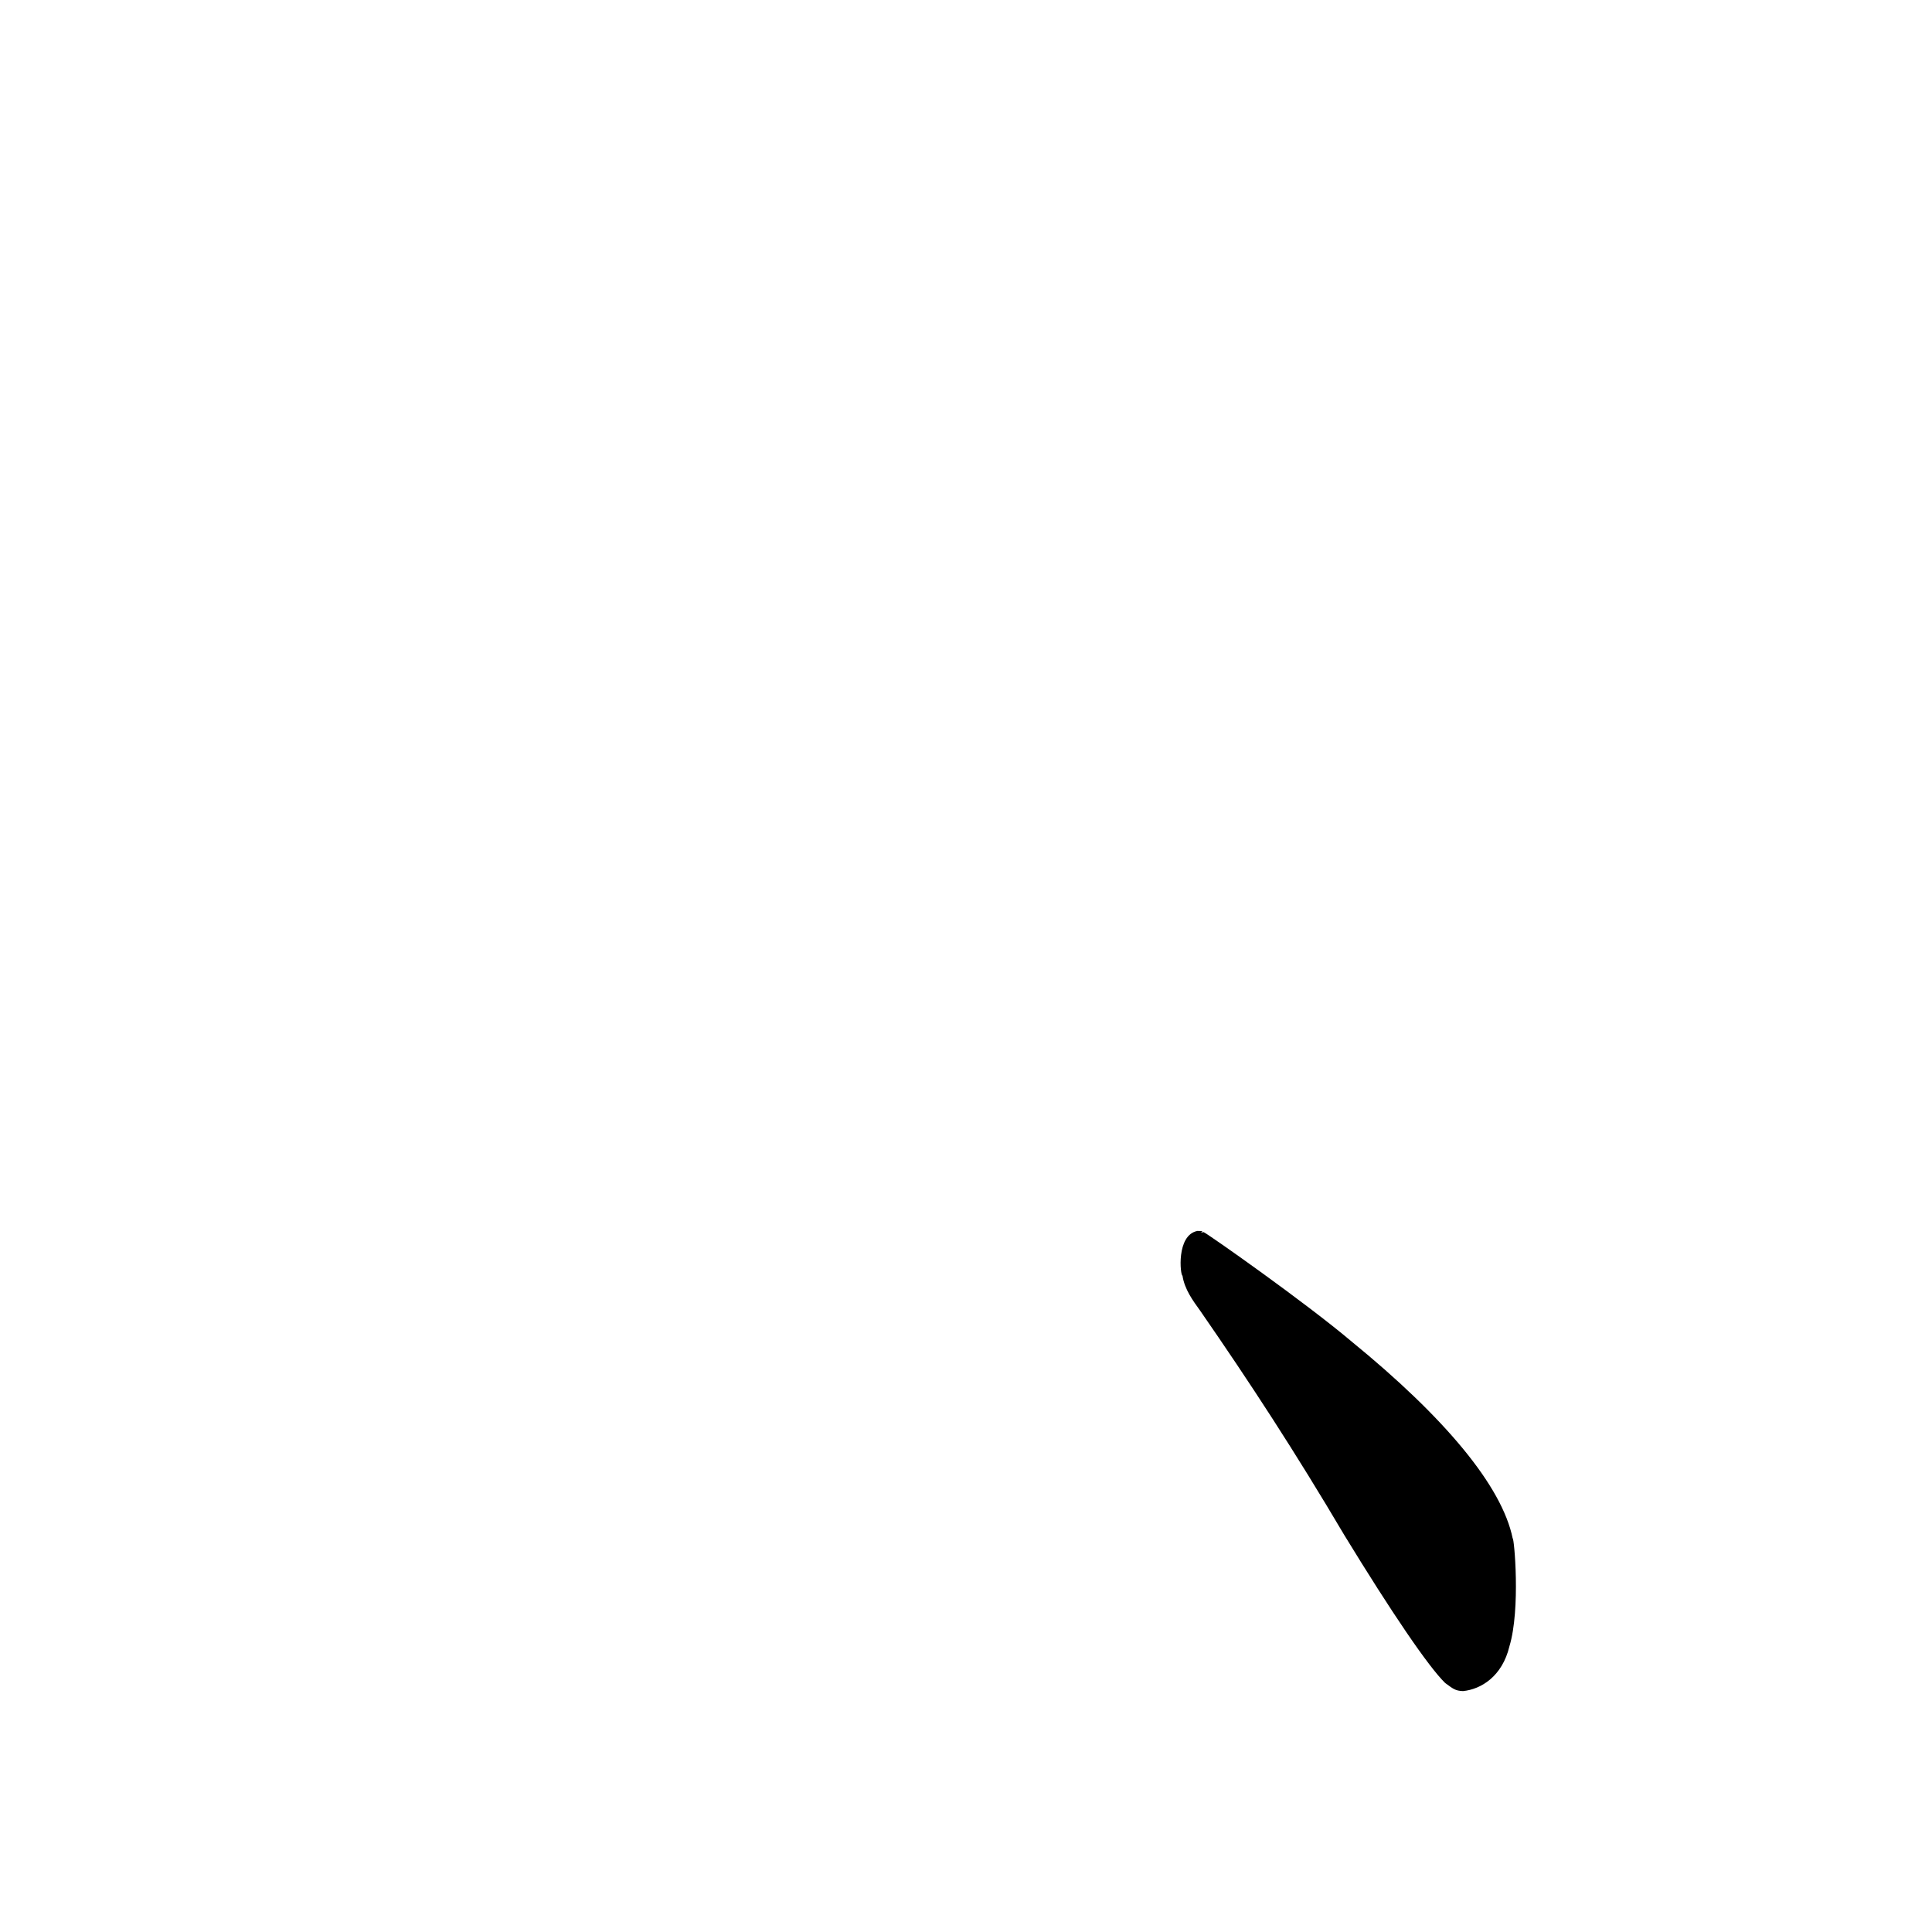
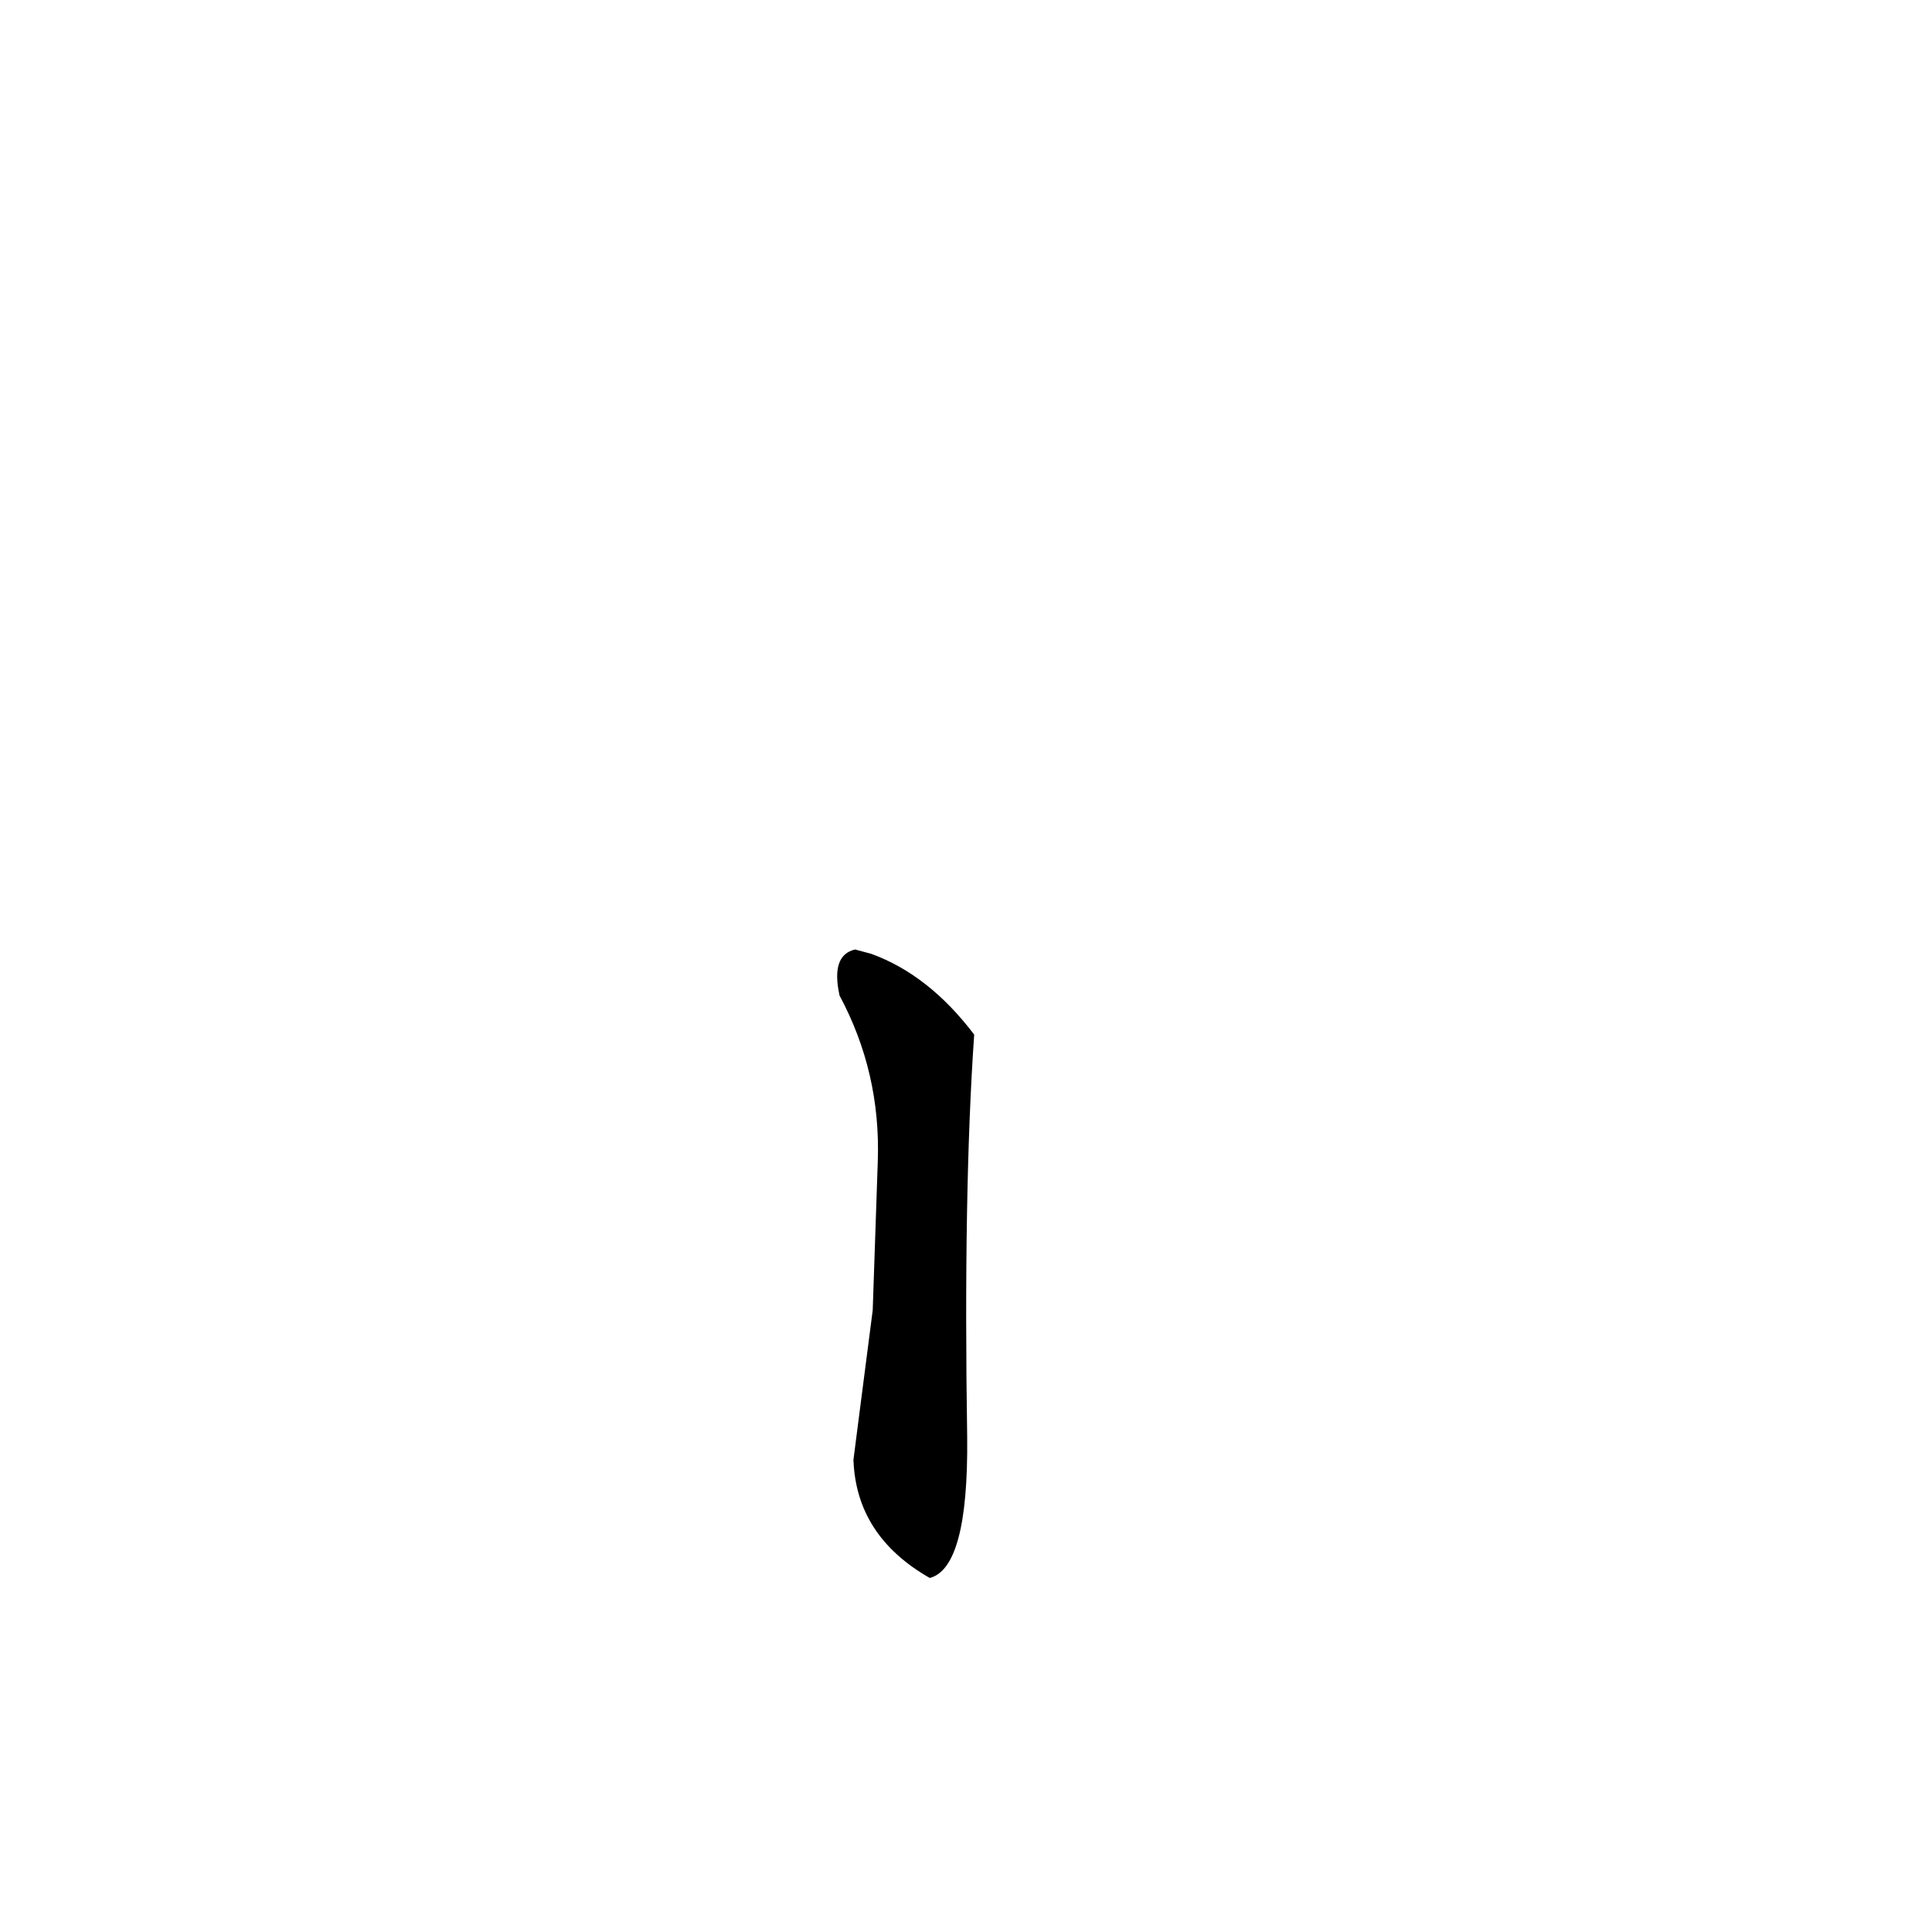
<svg xmlns="http://www.w3.org/2000/svg" height="1024" version="1.1" width="1024">
  <defs />
  <g>
-     <path d="M 634.681 652.417 C 623.264 654.597 625.603 676.196 626.738 676.108 C 627.814 683.351 632.342 689.482 636.051 694.605 C 662.456 732.742 686.488 769.589 712.529 813.667 C 737.745 854.931 757.192 883.497 765.956 892.011 C 769.992 894.929 771.222 896.192 775.435 896.313 C 784.96 895.362 796.22 888.566 800.033 872.554 C 806.018 852.791 802.517 814.766 801.754 815.395 C 796.106 787.66 765.768 751.343 716.593 711.215 C 691.969 690.369 640.877 654.471 637.987 653.058 C 633.409 653.899 640.788 652.371 634.681 652.417" fill="rgb(0, 0, 0)" opacity="0.999" stroke-width="1.0" />
+     <path d="M 453.217 503.246 Q 440.242 506.237 444.992 527.682 Q 466.868 568.497 465.246 615.422 L 462.555 694.427 Q 451.052 783.474 452.356 773.896 Q 453.85 814.162 492.797 836.357 Q 513.313 831.012 512.629 761.921 Q 510.594 630.899 516.341 548.363 Q 492.272 516.599 461.754 505.545 L 453.217 503.246" fill="rgb(0, 0, 0)" opacity="0.999" stroke-width="1.0" />
  </g>
</svg>
